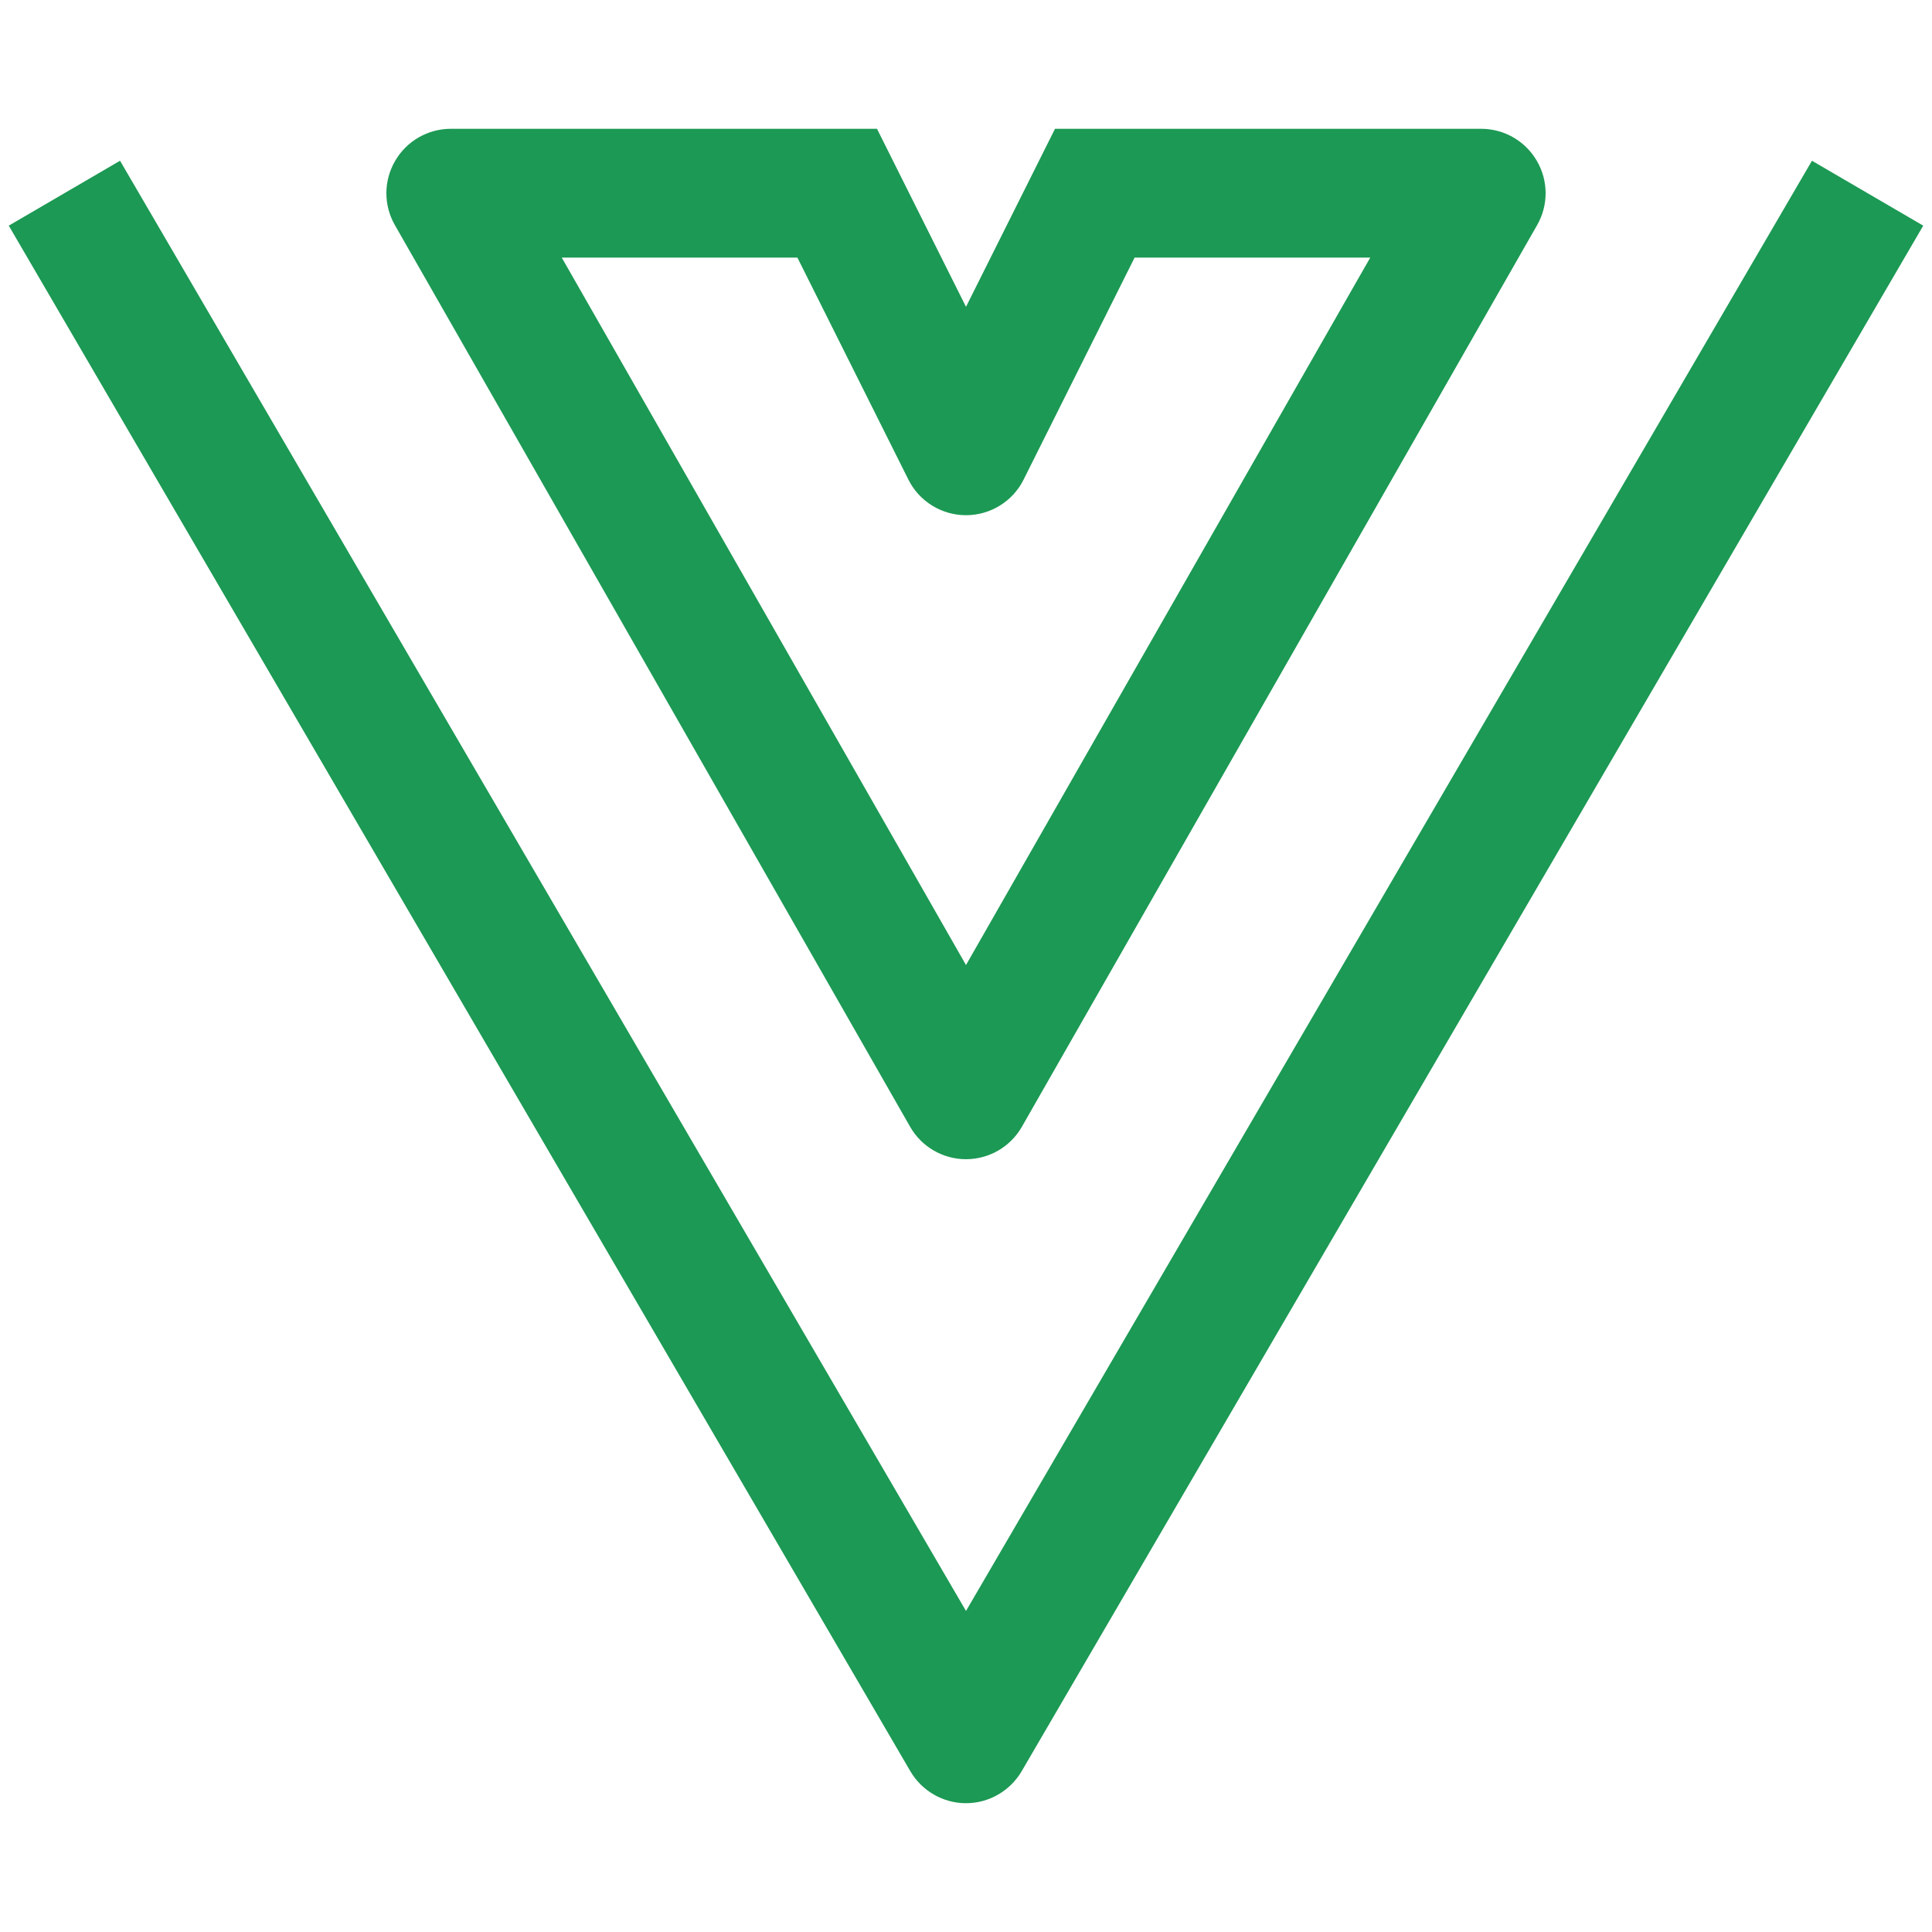
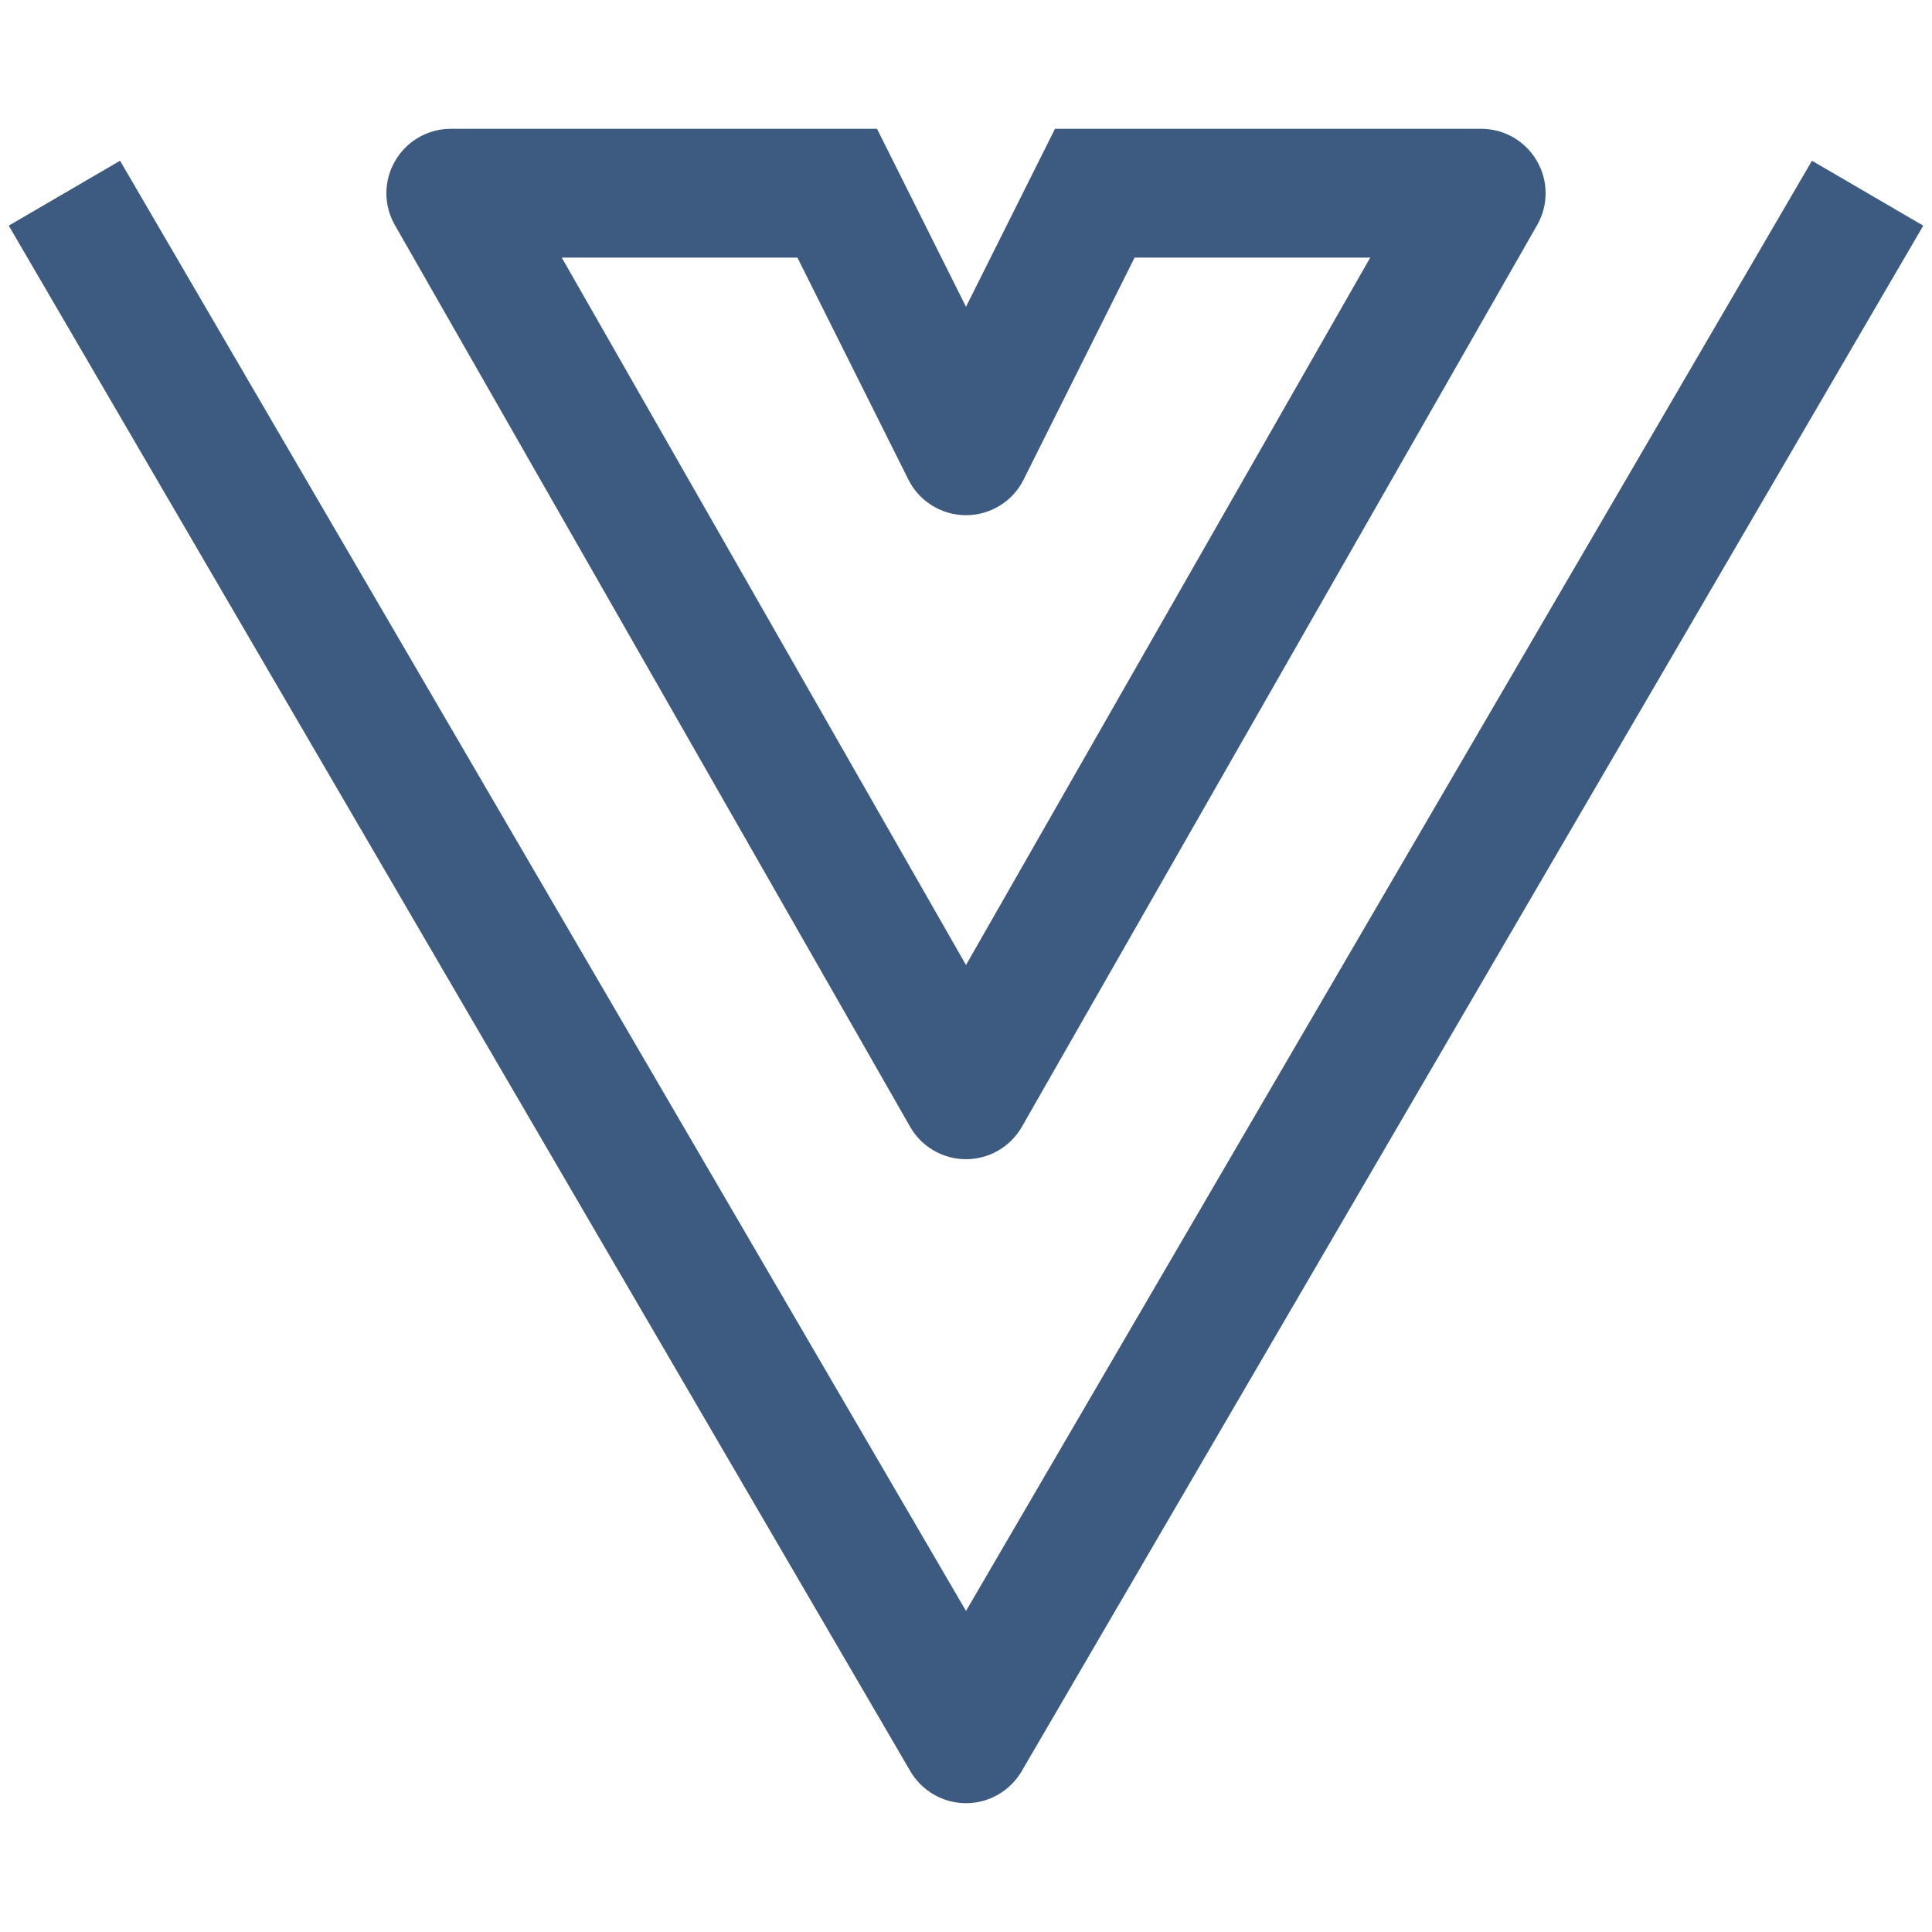
<svg xmlns="http://www.w3.org/2000/svg" width="15" height="15" viewBox="0 0 15 15" fill="none">
-   <path d="M7.5 13.5L7.068 13.752C7.158 13.905 7.322 14 7.5 14C7.678 14 7.842 13.905 7.932 13.752L7.5 13.5ZM11.5 1.5L11.934 1.748C12.023 1.593 12.022 1.403 11.932 1.249C11.843 1.095 11.678 1 11.5 1V1.5ZM7.5 8.5L7.066 8.748C7.155 8.904 7.321 9 7.5 9C7.679 9 7.845 8.904 7.934 8.748L7.5 8.5ZM3.5 1.5V1C3.322 1 3.157 1.095 3.068 1.249C2.978 1.403 2.977 1.593 3.066 1.748L3.5 1.5ZM6.5 1.5L6.947 1.276L6.809 1H6.5V1.5ZM7.5 3.5L7.053 3.724C7.137 3.893 7.311 4 7.5 4C7.689 4 7.863 3.893 7.947 3.724L7.5 3.5ZM8.5 1.5V1H8.191L8.053 1.276L8.5 1.5ZM0.068 1.752L7.068 13.752L7.932 13.248L0.932 1.248L0.068 1.752ZM7.932 13.752L14.932 1.752L14.068 1.248L7.068 13.248L7.932 13.752ZM11.066 1.252L7.066 8.252L7.934 8.748L11.934 1.748L11.066 1.252ZM7.934 8.252L3.934 1.252L3.066 1.748L7.066 8.748L7.934 8.252ZM3.5 2H6.5V1H3.5V2ZM6.053 1.724L7.053 3.724L7.947 3.276L6.947 1.276L6.053 1.724ZM7.947 3.724L8.947 1.724L8.053 1.276L7.053 3.276L7.947 3.724ZM8.5 2H11.5V1H8.5V2Z" fill="#1c9954" />
+   <path d="M7.5 13.5L7.068 13.752C7.158 13.905 7.322 14 7.5 14C7.678 14 7.842 13.905 7.932 13.752L7.5 13.5ZM11.5 1.5L11.934 1.748C12.023 1.593 12.022 1.403 11.932 1.249C11.843 1.095 11.678 1 11.5 1V1.5ZM7.5 8.5L7.066 8.748C7.155 8.904 7.321 9 7.5 9C7.679 9 7.845 8.904 7.934 8.748L7.5 8.5ZM3.5 1.5V1C3.322 1 3.157 1.095 3.068 1.249C2.978 1.403 2.977 1.593 3.066 1.748L3.5 1.5ZM6.5 1.5L6.947 1.276L6.809 1H6.5V1.5ZM7.5 3.5L7.053 3.724C7.137 3.893 7.311 4 7.5 4C7.689 4 7.863 3.893 7.947 3.724L7.5 3.5ZM8.5 1.5V1H8.191L8.053 1.276L8.5 1.5ZM0.068 1.752L7.068 13.752L7.932 13.248L0.932 1.248L0.068 1.752ZM7.932 13.752L14.932 1.752L14.068 1.248L7.068 13.248L7.932 13.752ZM11.066 1.252L7.066 8.252L7.934 8.748L11.934 1.748L11.066 1.252ZM7.934 8.252L3.934 1.252L3.066 1.748L7.066 8.748L7.934 8.252ZM3.5 2H6.5V1H3.5V2ZM6.053 1.724L7.053 3.724L7.947 3.276L6.947 1.276L6.053 1.724ZM7.947 3.724L8.947 1.724L8.053 1.276L7.053 3.276L7.947 3.724ZM8.5 2H11.5V1H8.5V2Z" fill="#3d5a80" />
</svg>
